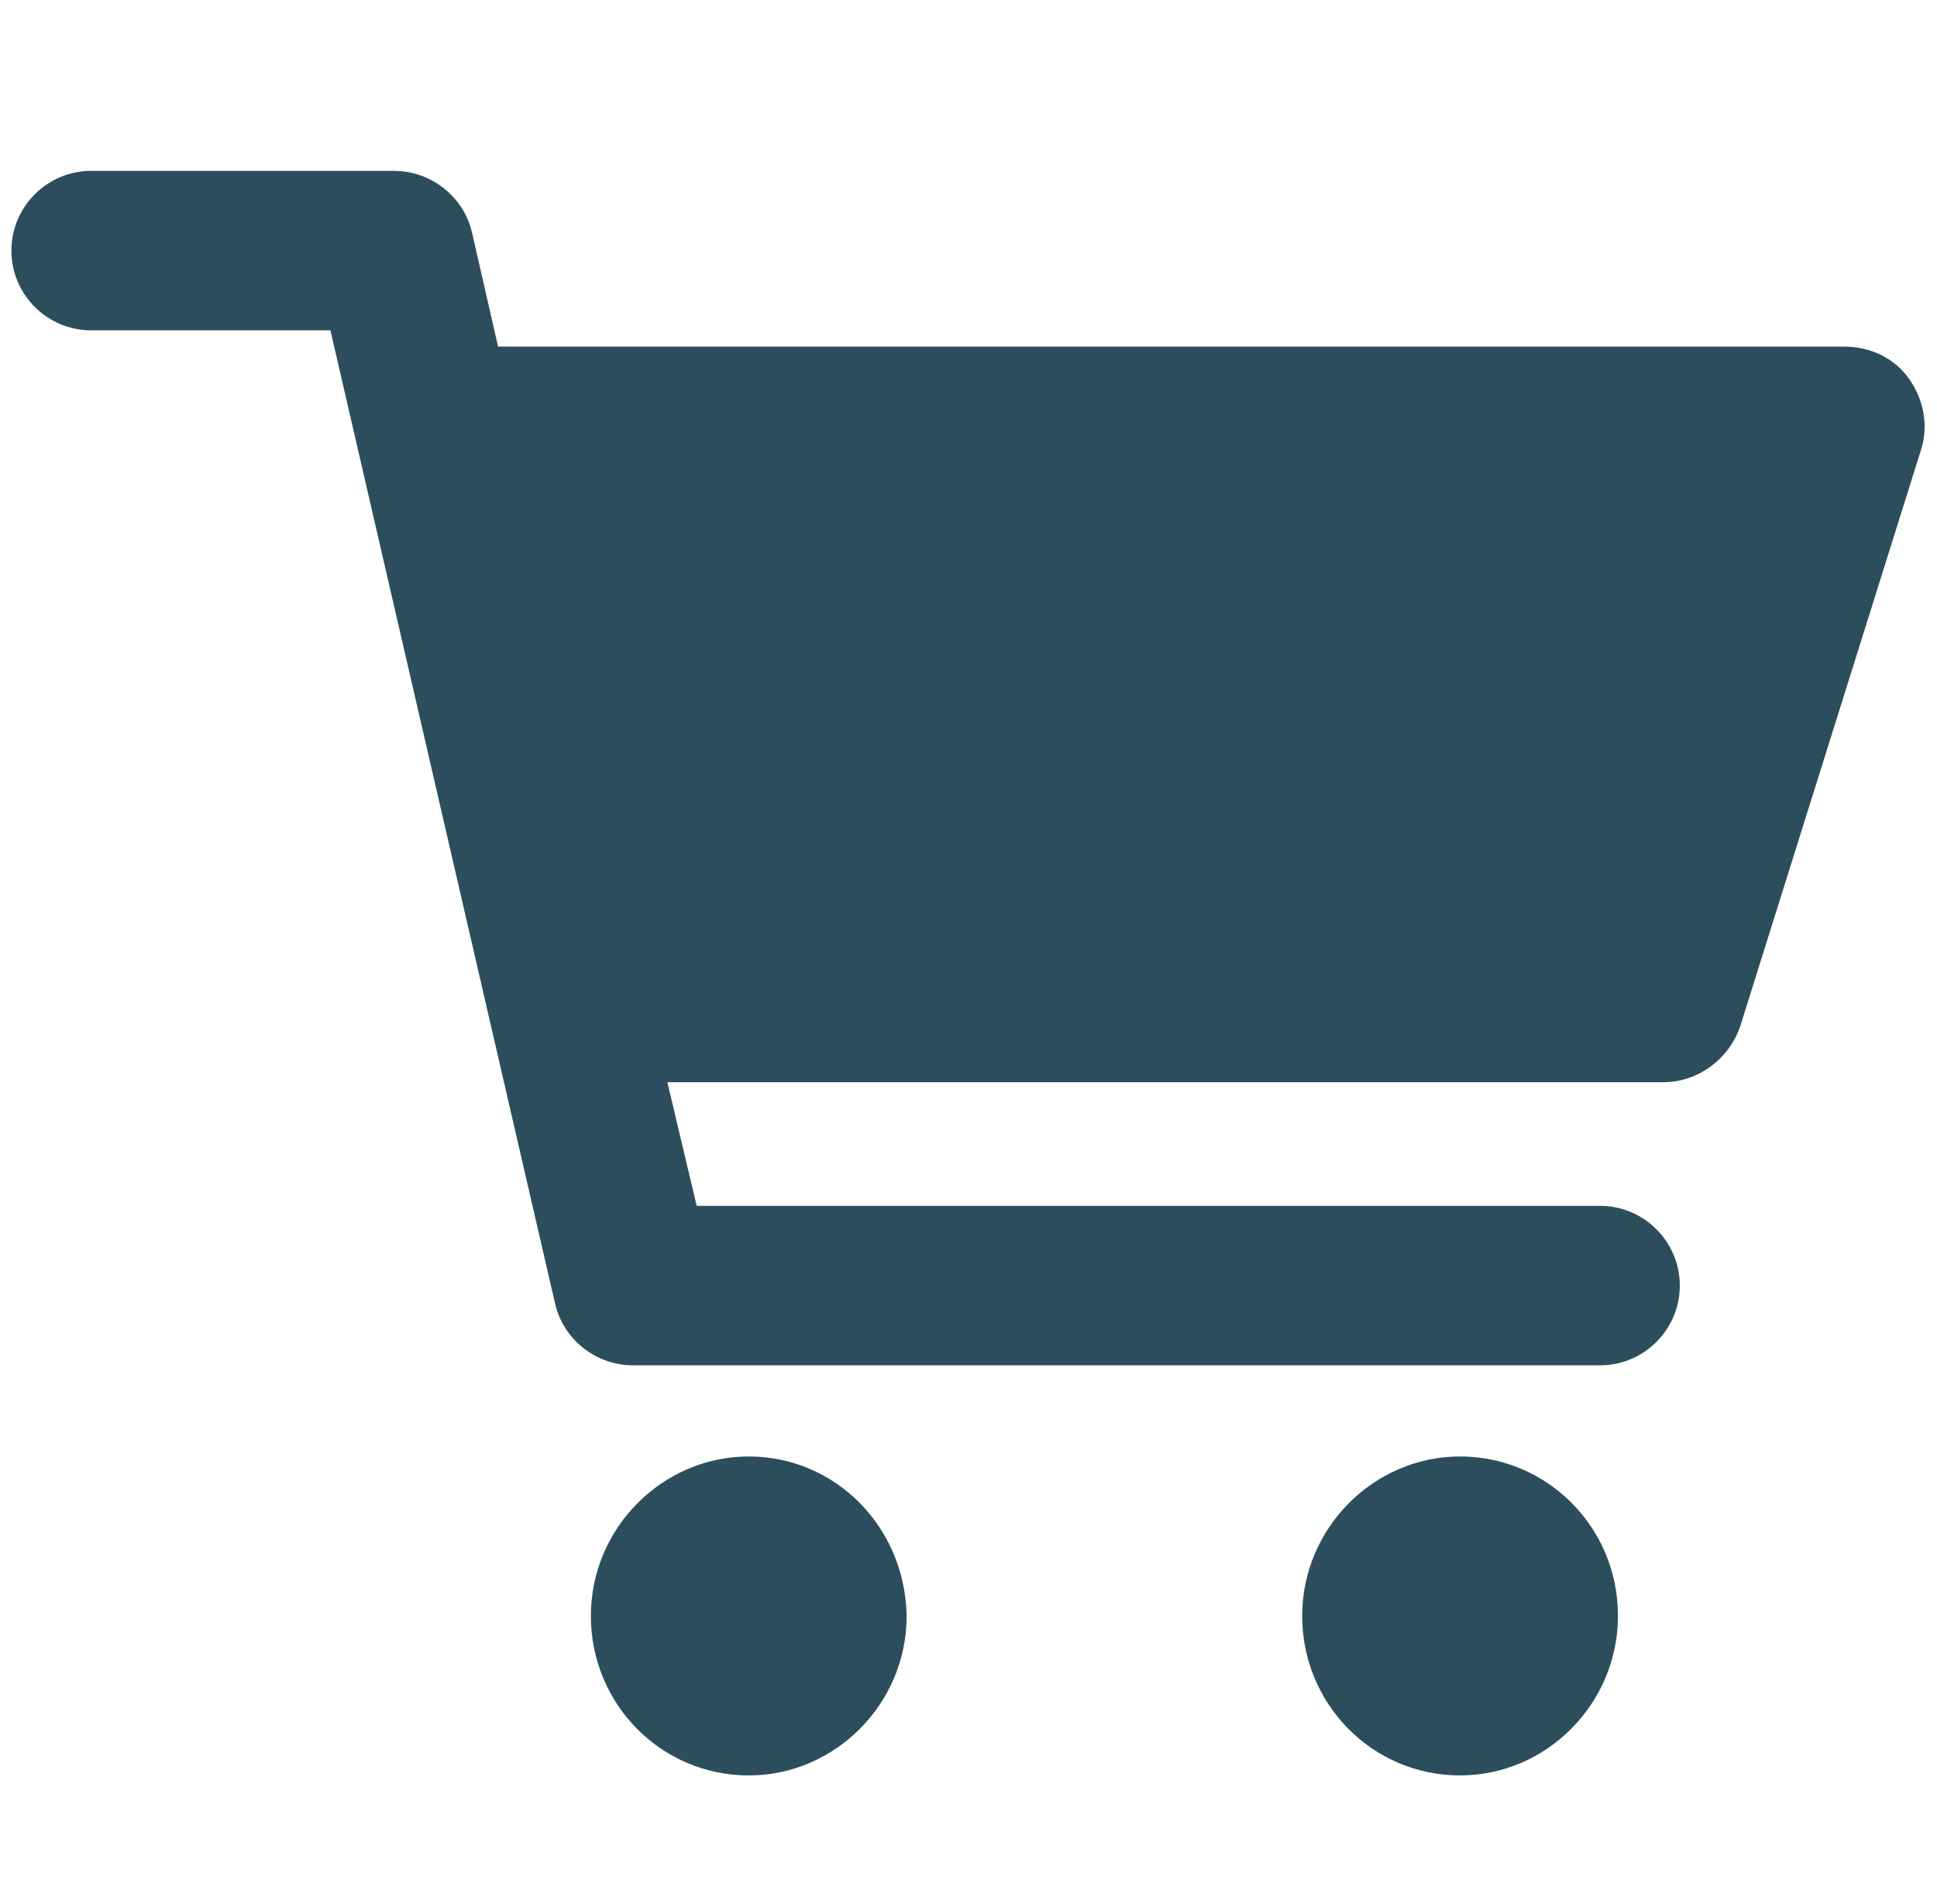
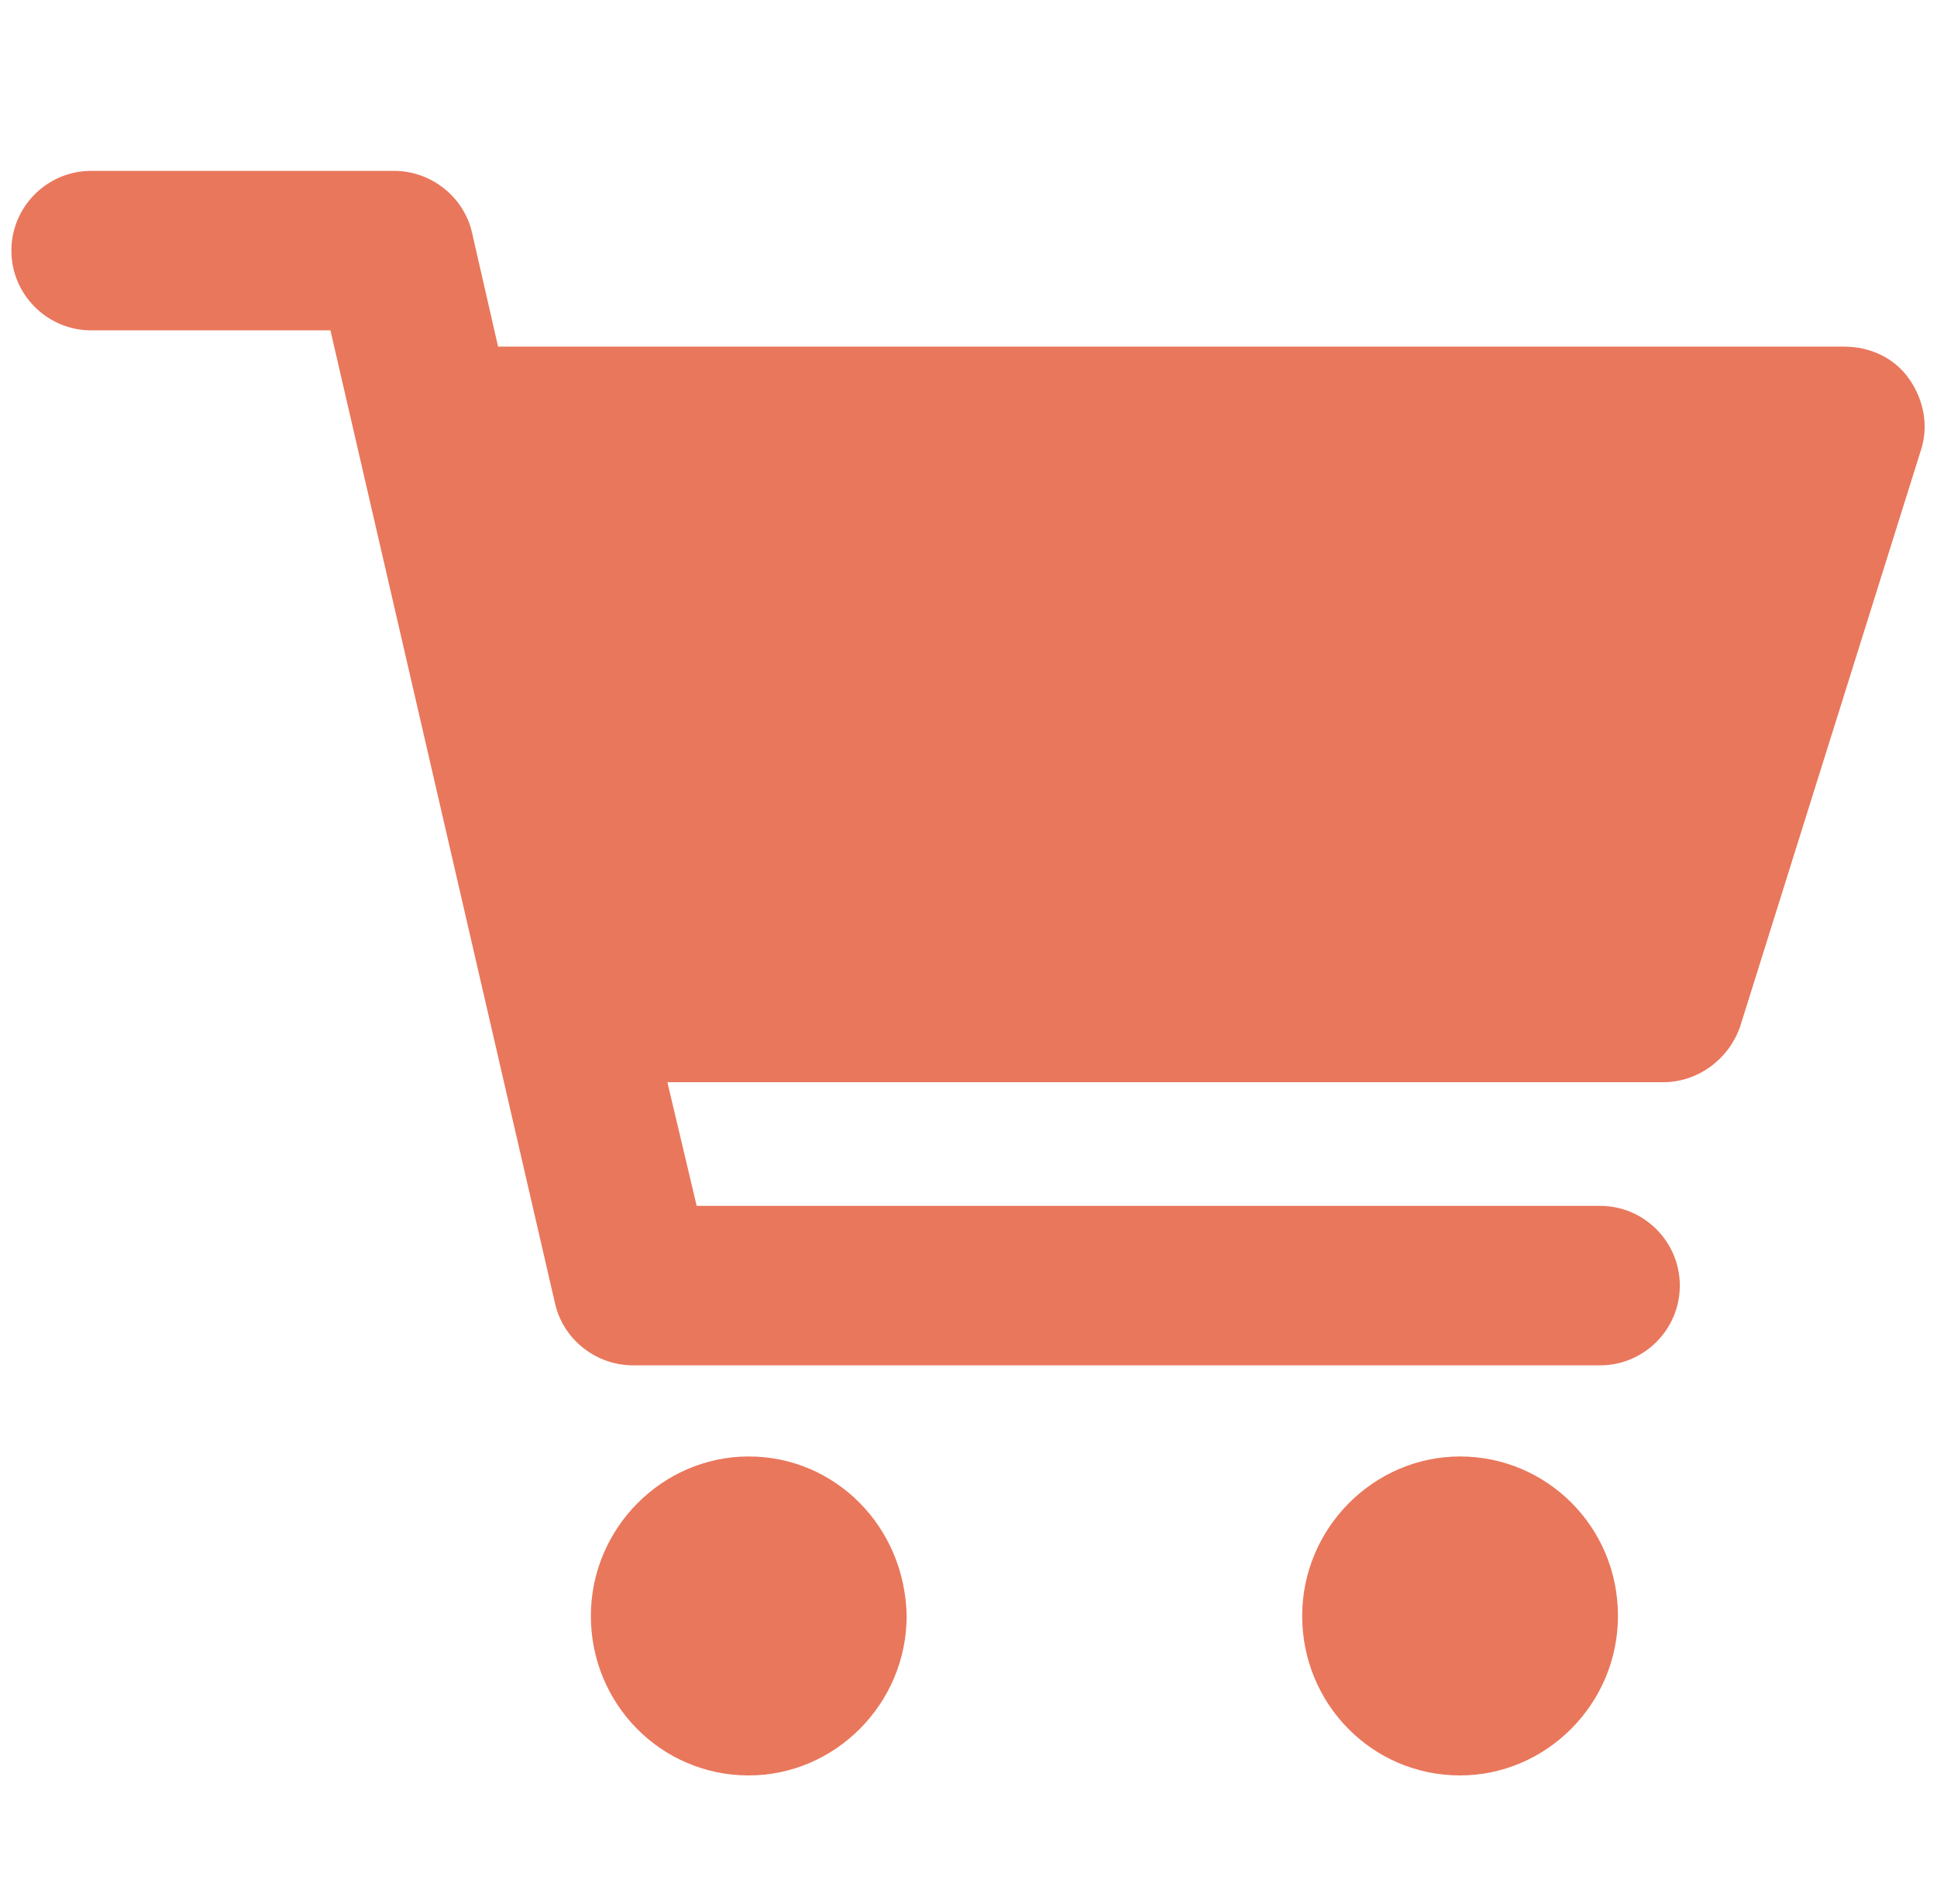
- <svg xmlns="http://www.w3.org/2000/svg" id="Layer_1" x="0px" y="0px" style="enable-background:new 0 0 119 117" version="1.1" viewBox="0 0 119 117" xml:space="preserve">
-   <style type="text/css">
-         .st0{fill-rule:evenodd;clip-rule:evenodd;fill:#2C4E5C;}
-     </style>
+ <svg xmlns="http://www.w3.org/2000/svg" id="Layer_1" x="0px" y="0px" fill="#e9775c" style="enable-background:new 0 0 119 117" version="1.1" viewBox="0 0 119 117" xml:space="preserve">
  <g>
    <path d="M89.7,89.5c-5.3,0-9.7,4.4-9.7,9.8c0,5.4,4.3,9.8,9.7,9.8c5.3,0,9.7-4.4,9.7-9.8C99.4,93.8,95,89.5,89.7,89.5" class="st0" />
    <path d="M46,89.5c-5.3,0-9.7,4.4-9.7,9.8c0,5.4,4.3,9.8,9.7,9.8c5.3,0,9.7-4.4,9.7-9.8C55.6,93.8,51.3,89.5,46,89.5" class="st0" />
    <path d="M117.3,23.3c-0.9-1.3-2.4-2-4-2H30.6l-1.6-7c-0.5-2.2-2.5-3.8-4.8-3.8H5.6c-2.7,0-4.9,2.2-4.9,4.9   c0,2.7,2.2,4.9,4.9,4.9h14.7l13.8,59.8c0.5,2.2,2.5,3.8,4.8,3.8h59.4c2.7,0,4.9-2.2,4.9-4.9c0-2.7-2.2-4.9-4.9-4.9H42.8l-1.8-7.6   h61.2c2.1,0,4-1.4,4.7-3.4L118,27.7C118.5,26.2,118.2,24.6,117.3,23.3" class="st0" />
  </g>
</svg>
